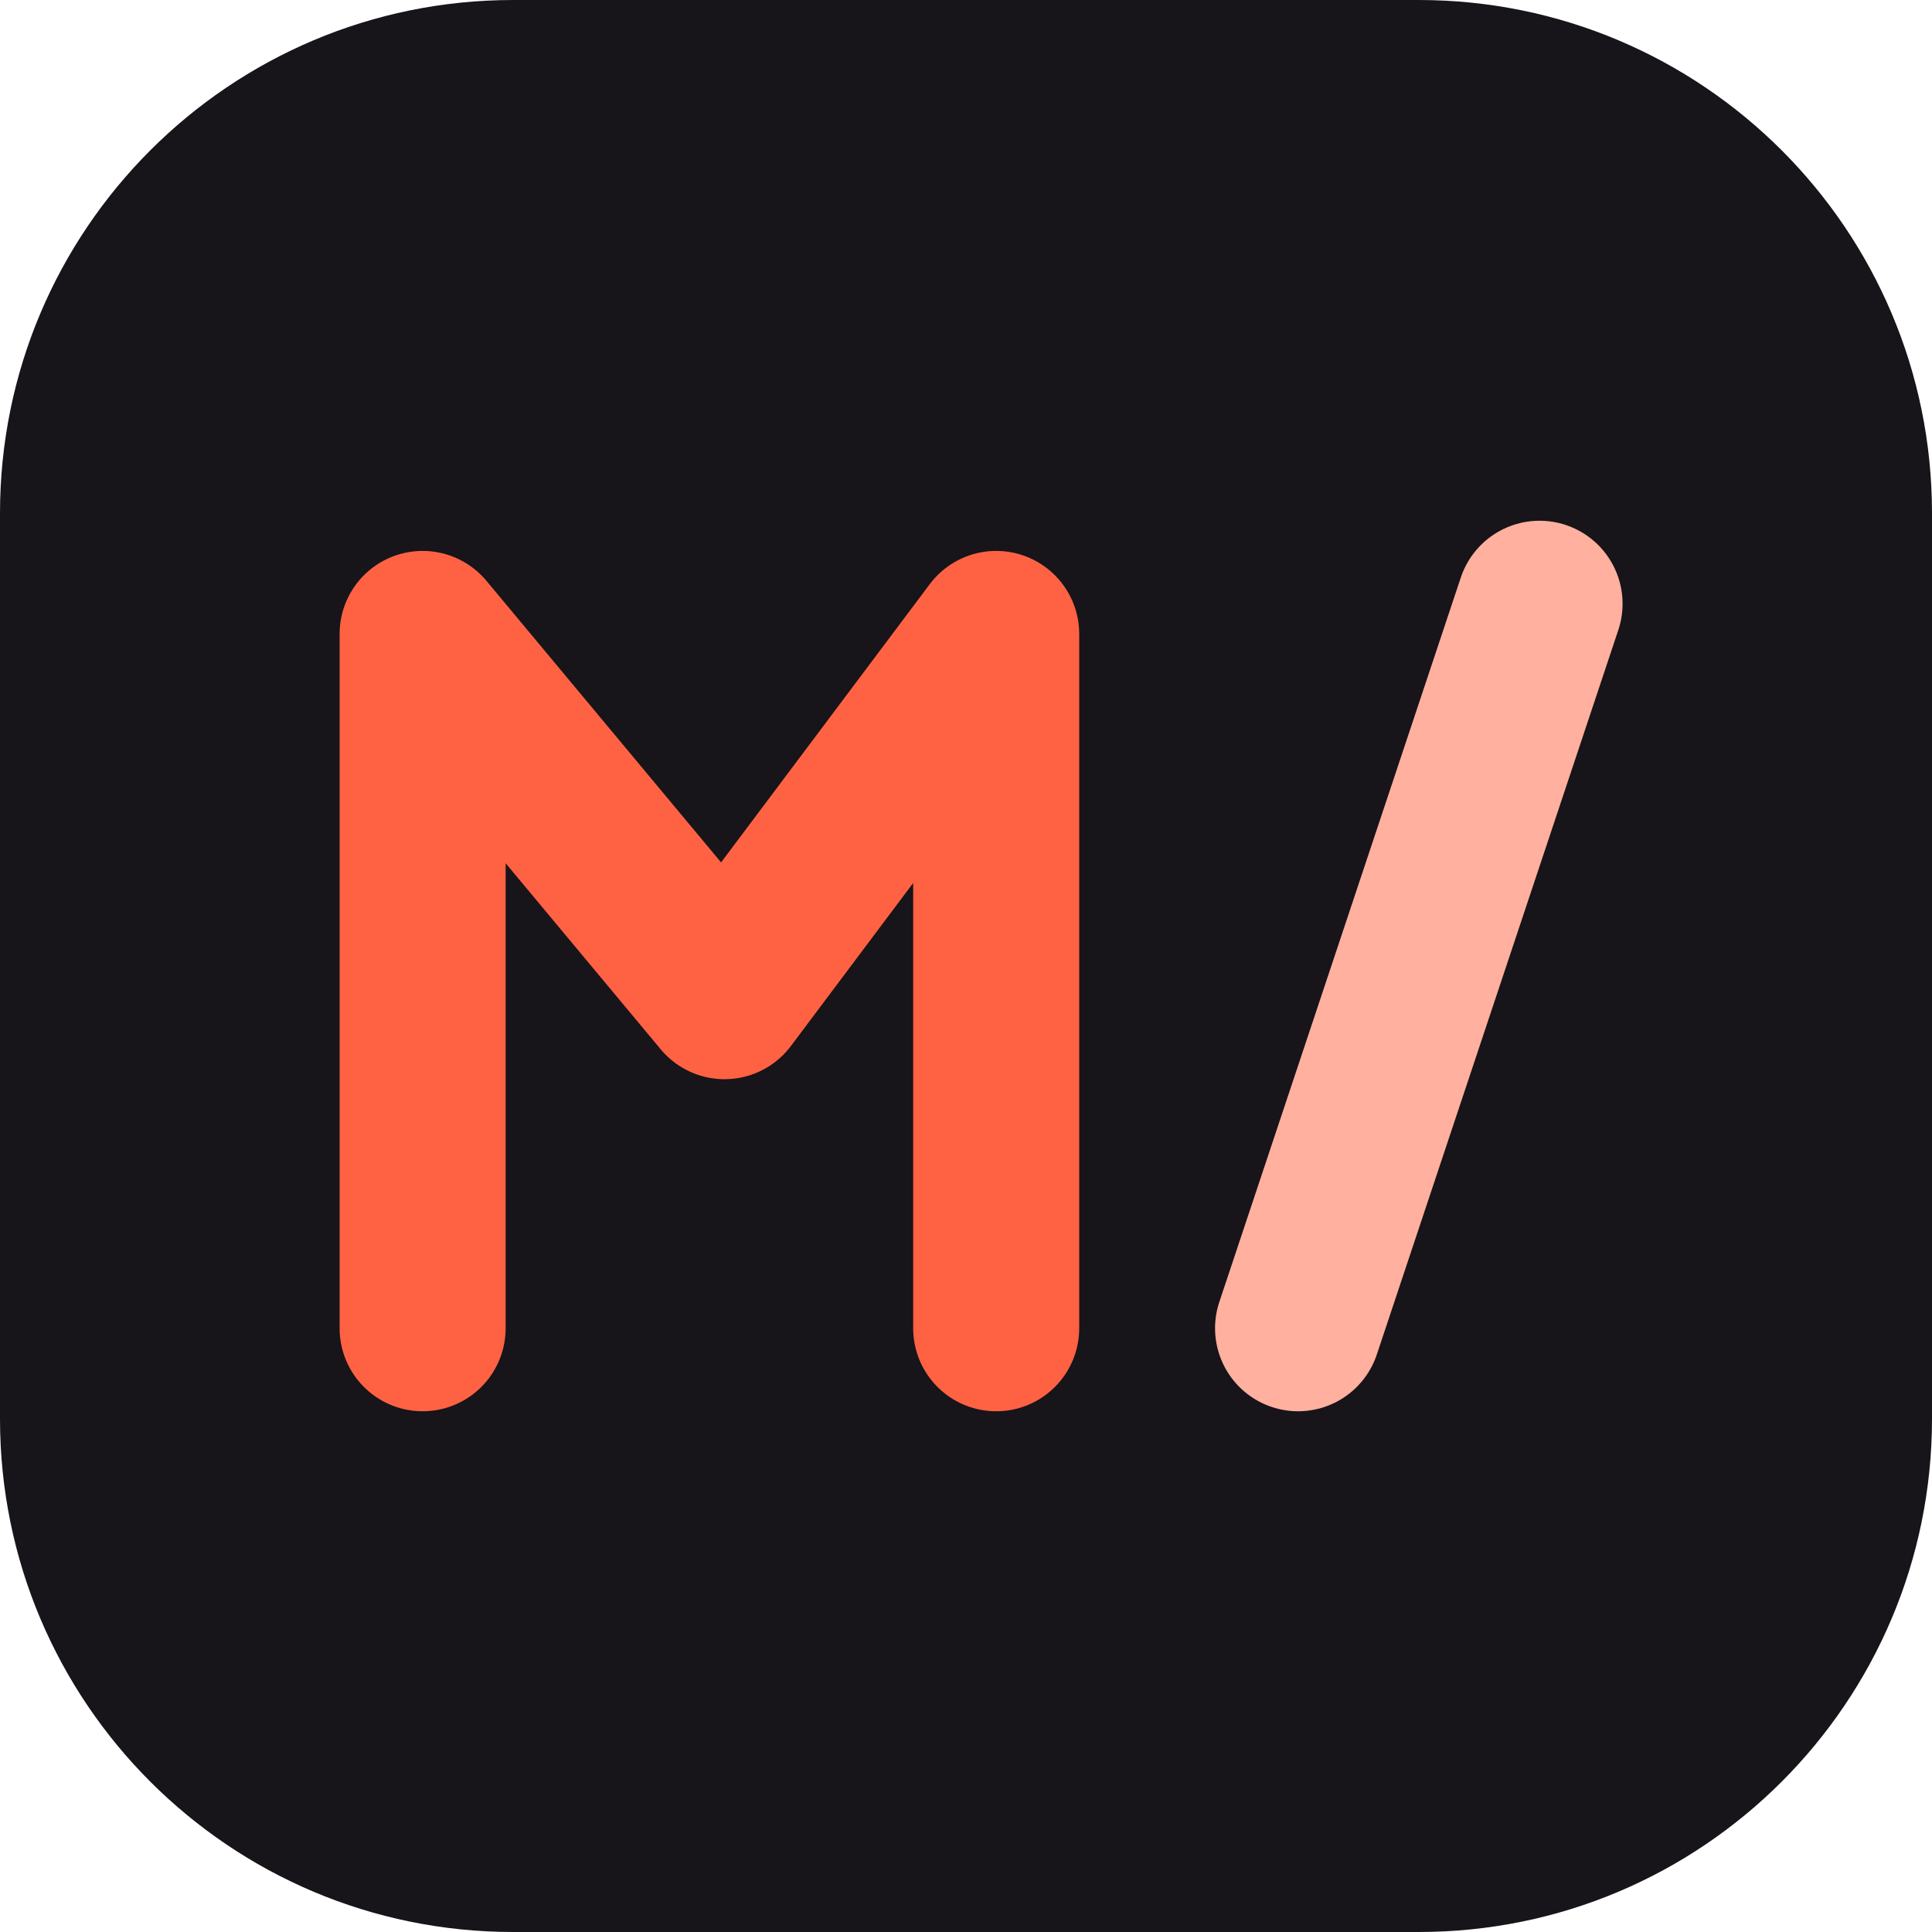
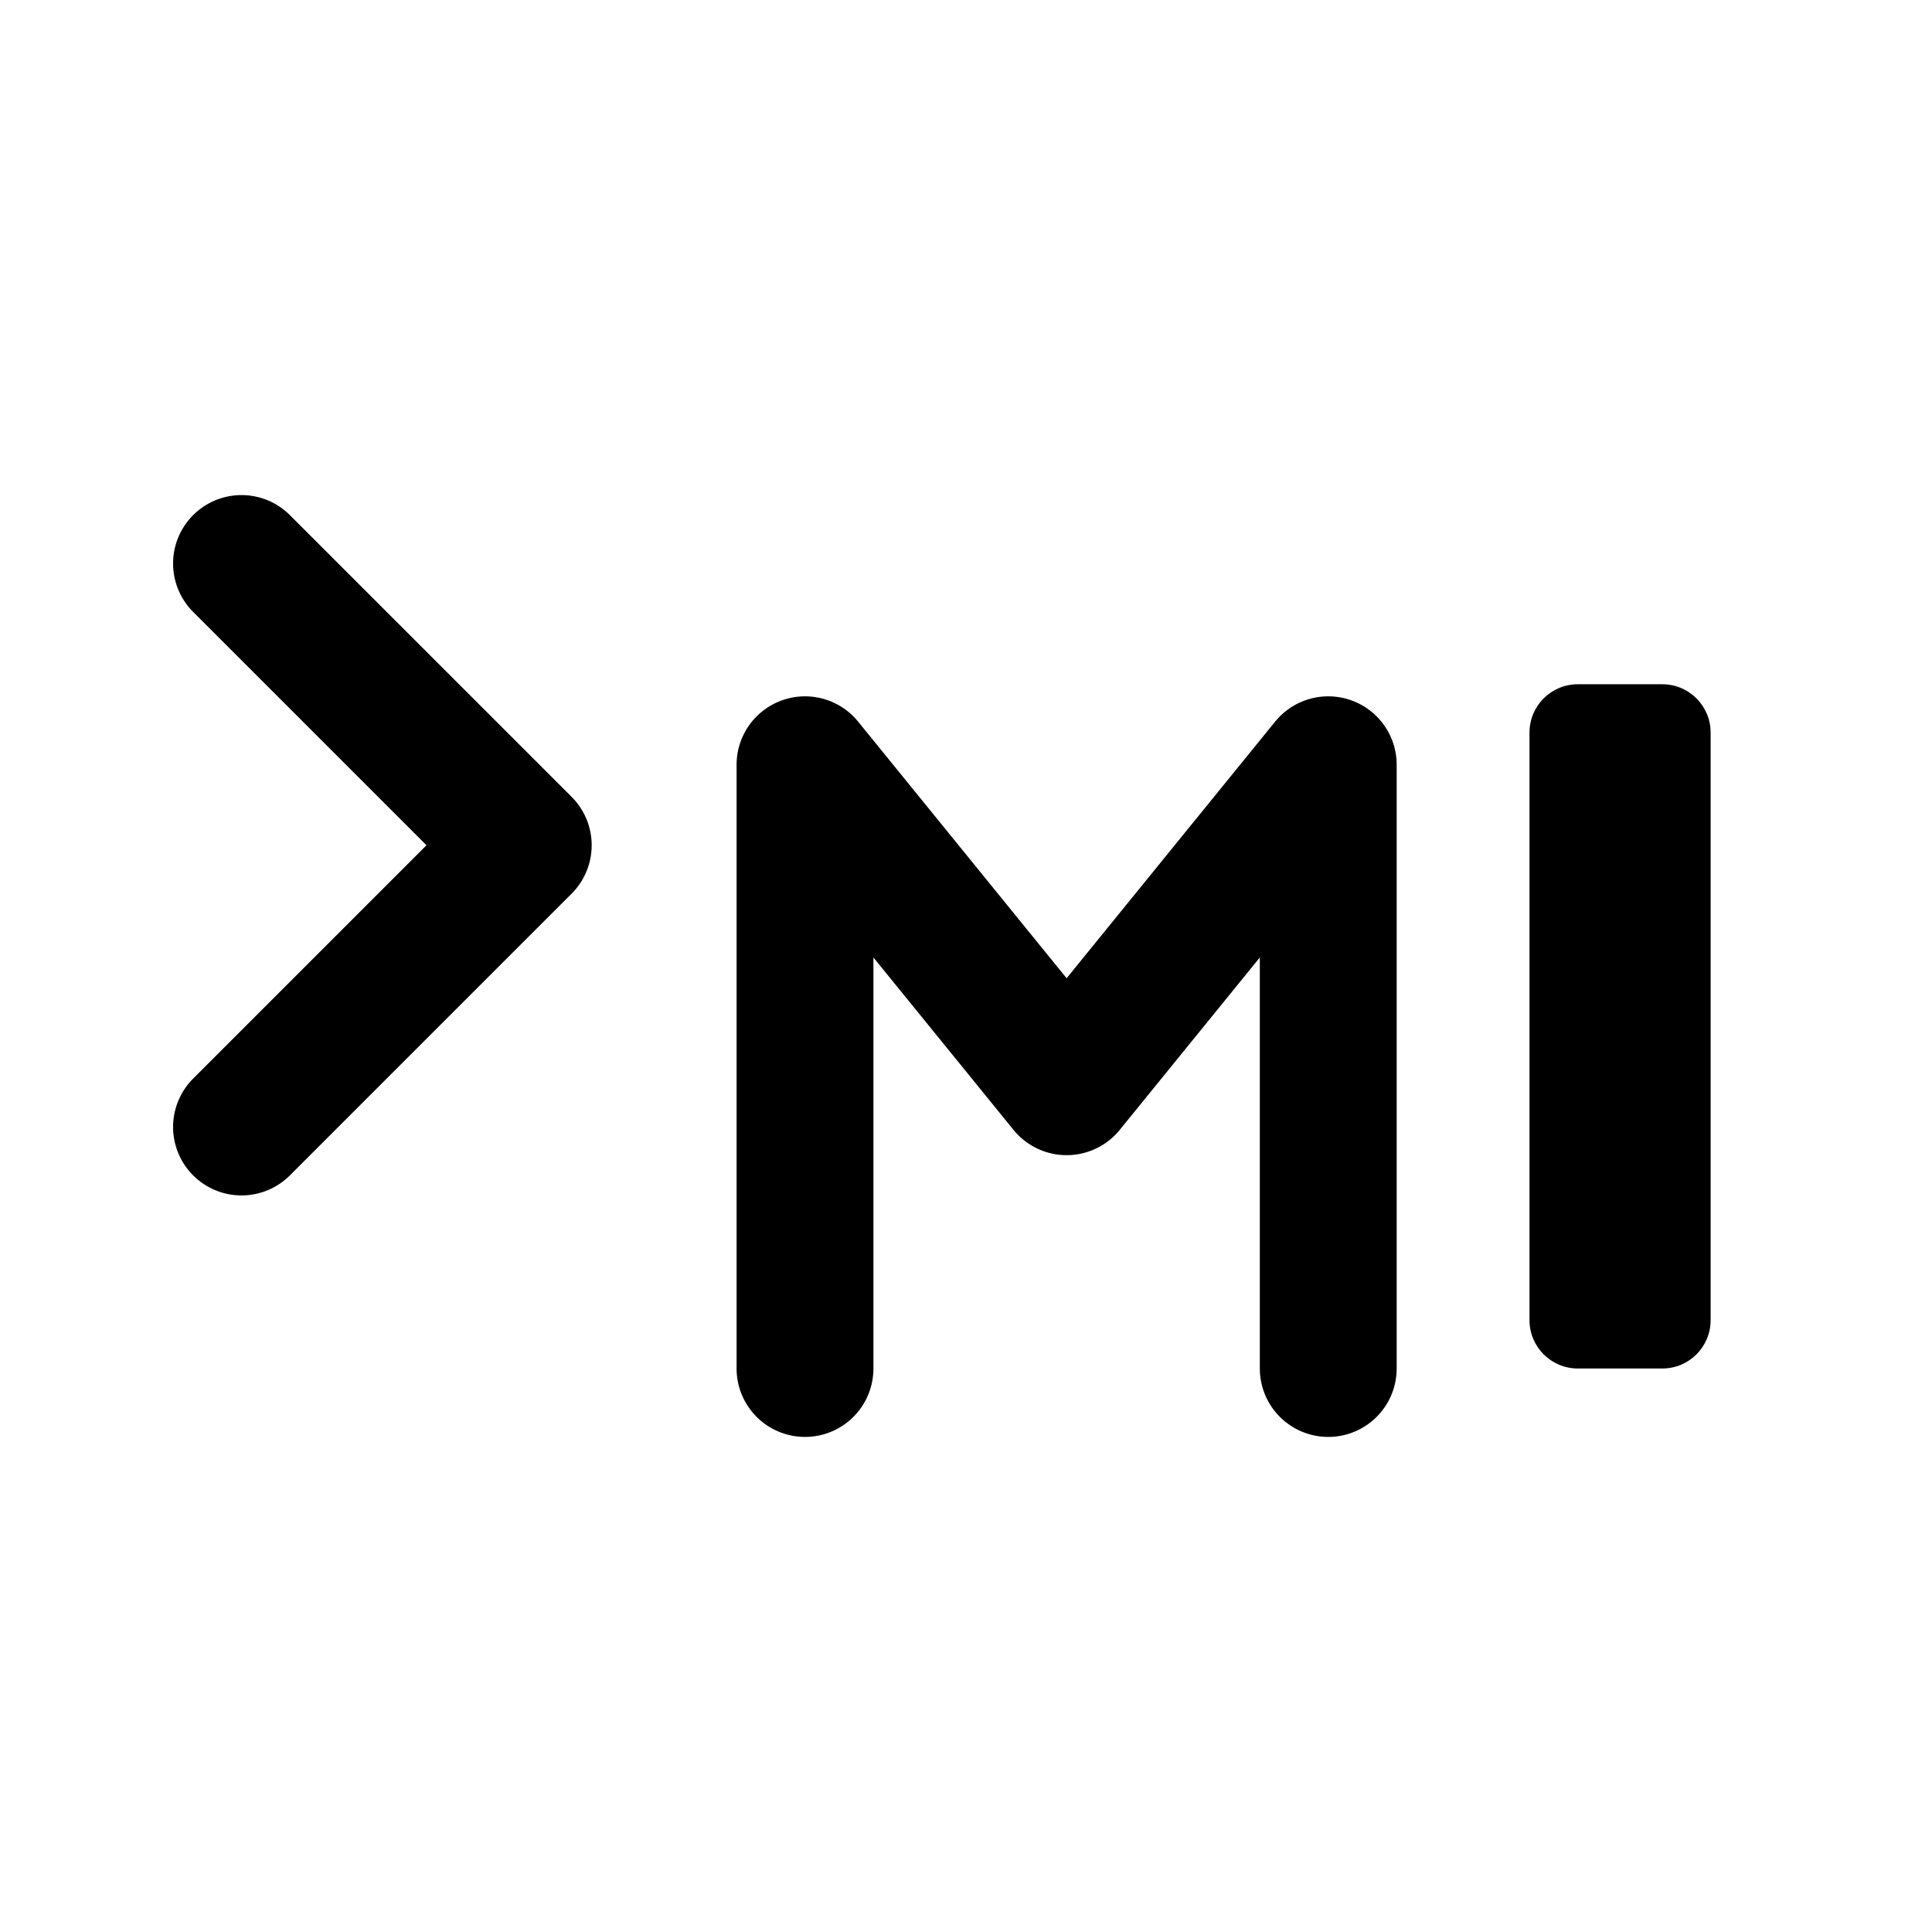
- <svg xmlns="http://www.w3.org/2000/svg" viewBox="0 0 64 64" role="img" aria-labelledby="title">
-   <rect width="64" height="64" rx="17" fill="#17141a" />
-   <path d="M14 44V21l10 12 9-12v23" fill="none" stroke="#ff6243" stroke-width="5.5" stroke-linecap="round" stroke-linejoin="round" />
-   <path d="M43 44 51 20" fill="none" stroke="#ffb09f" stroke-width="5.5" stroke-linecap="round" />
+ <svg xmlns="http://www.w3.org/2000/svg" viewBox="0 0 48 48" role="img" aria-labelledby="titre">
+   <path d="M6 14l7 7-7 7" fill="none" stroke="currentColor" stroke-width="3.4" stroke-linecap="round" stroke-linejoin="round" />
+   <path d="M20 34V19l6.5 8 6.5-8v15" fill="none" stroke="currentColor" stroke-width="3.4" stroke-linecap="round" stroke-linejoin="round" />
+   <rect x="38" y="17" width="4.5" height="17" rx="1.2" fill="currentColor" />
</svg>
